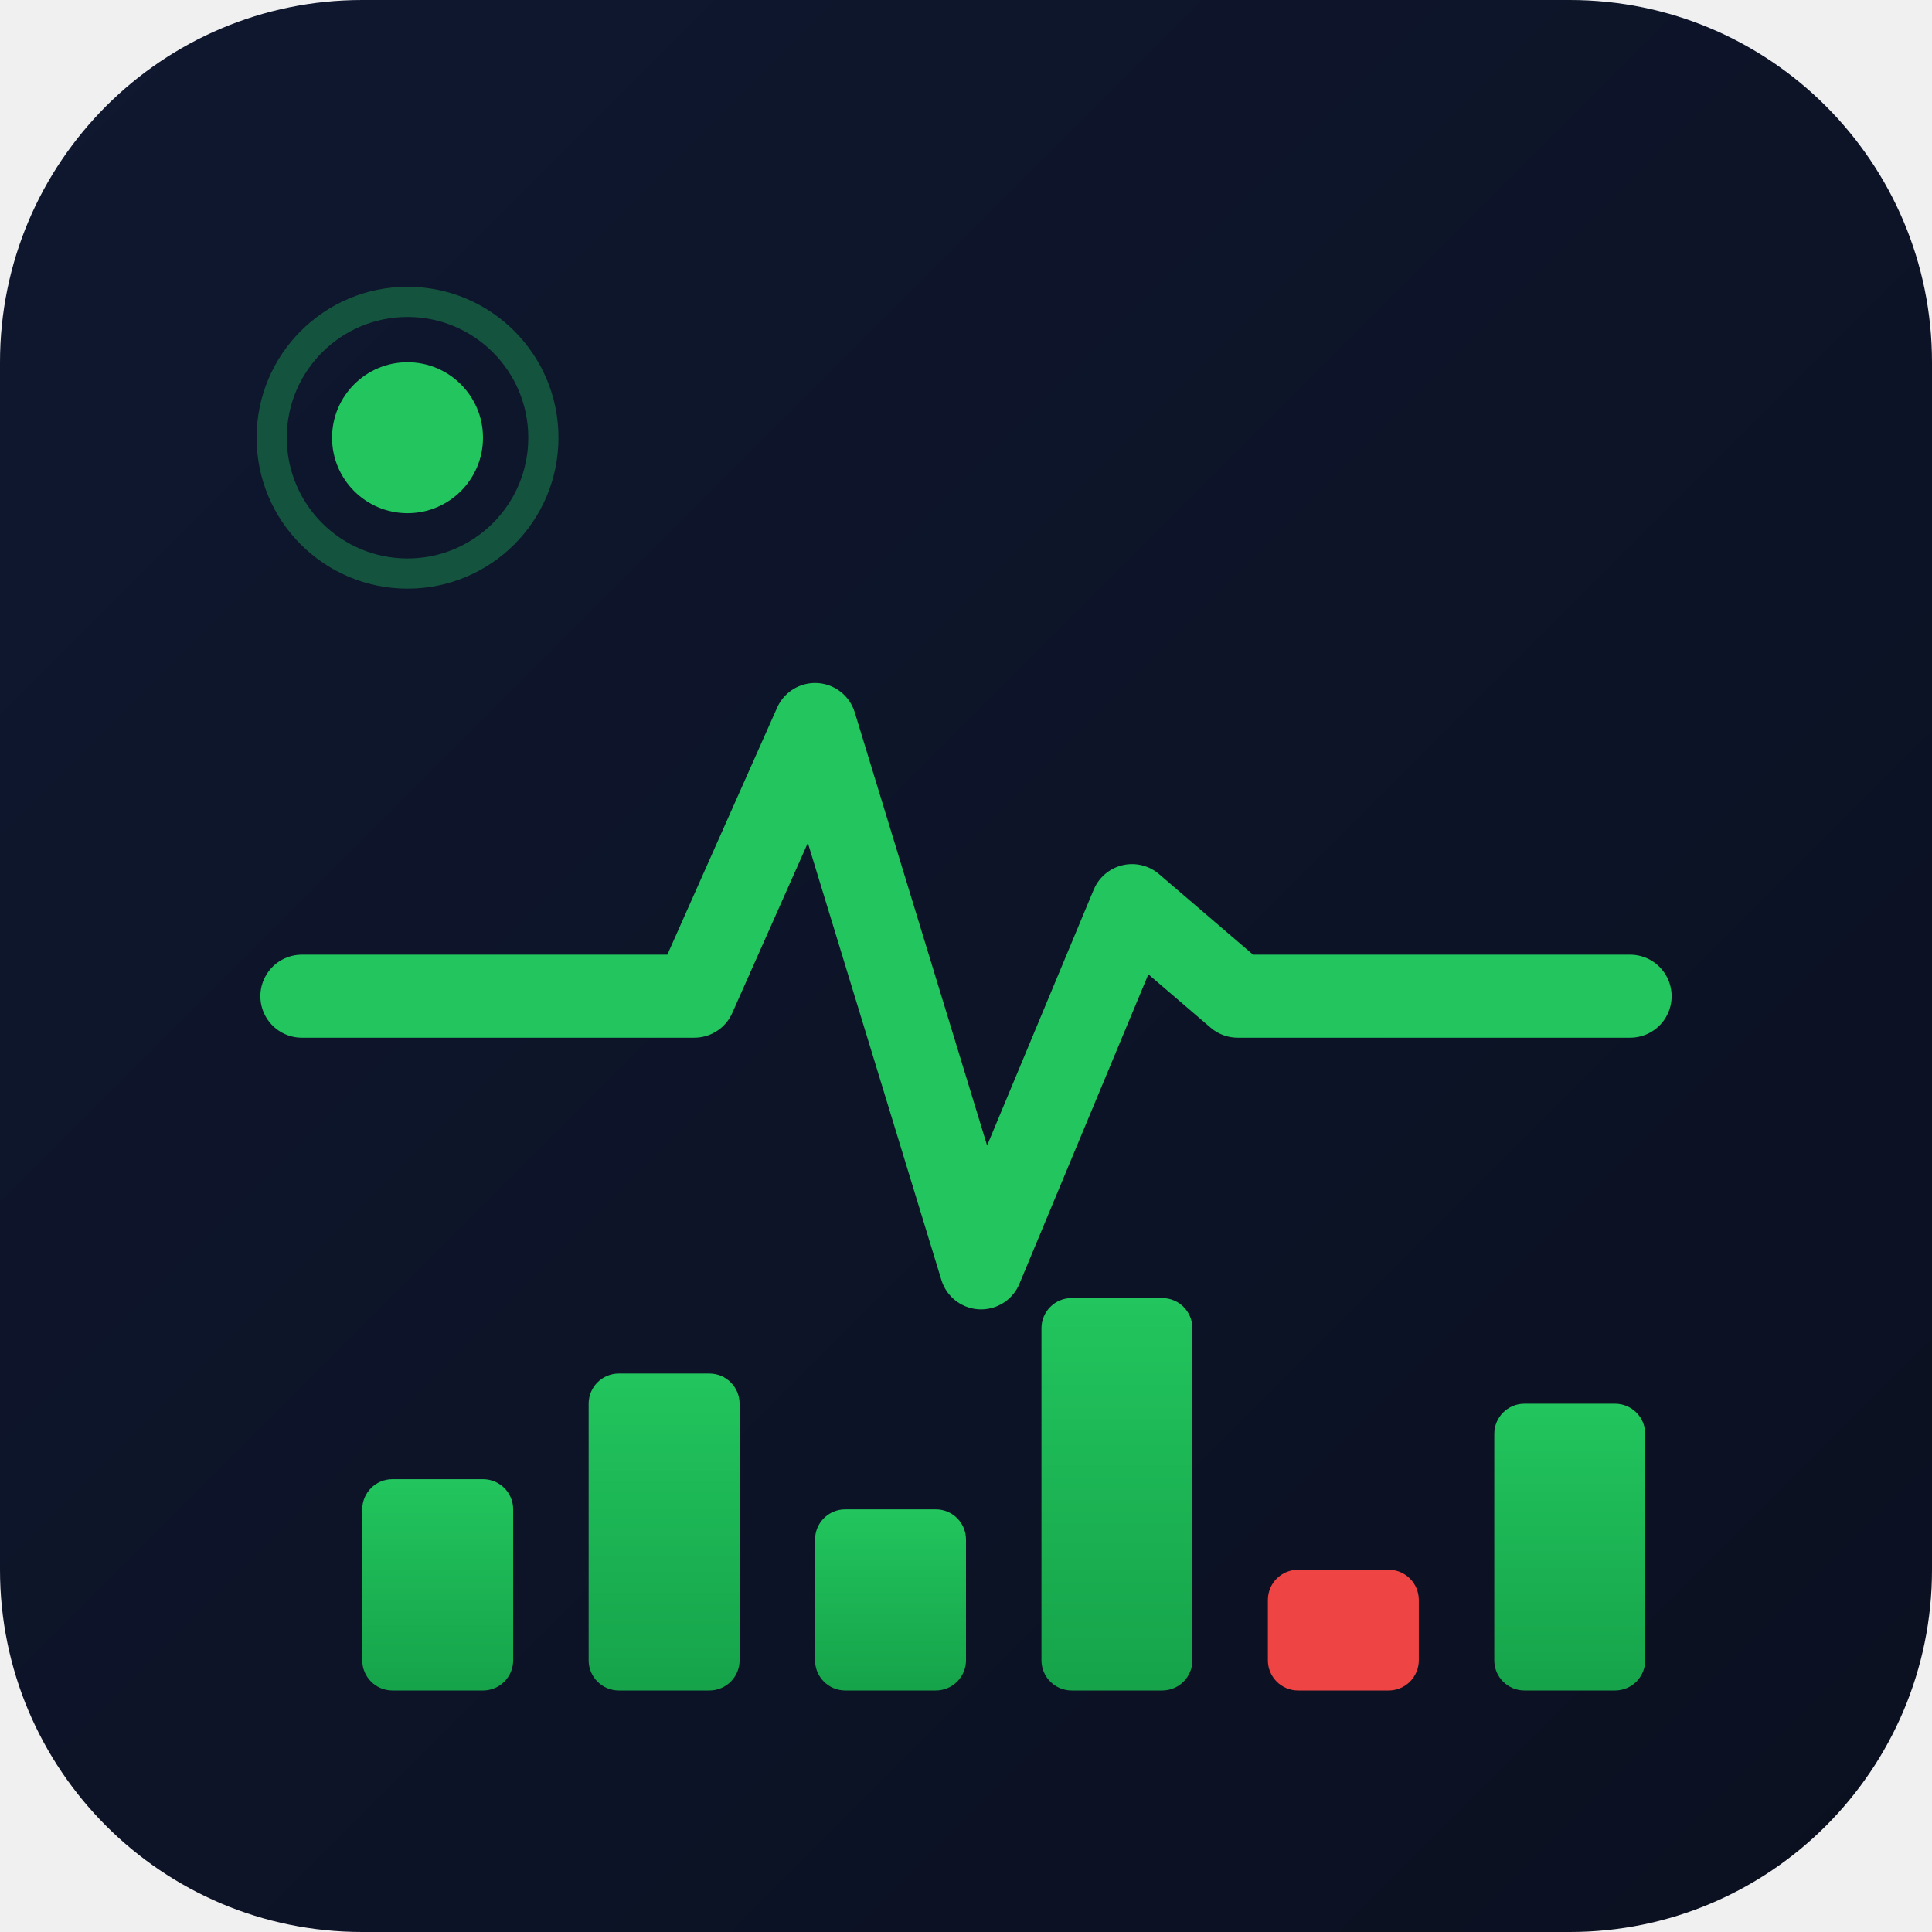
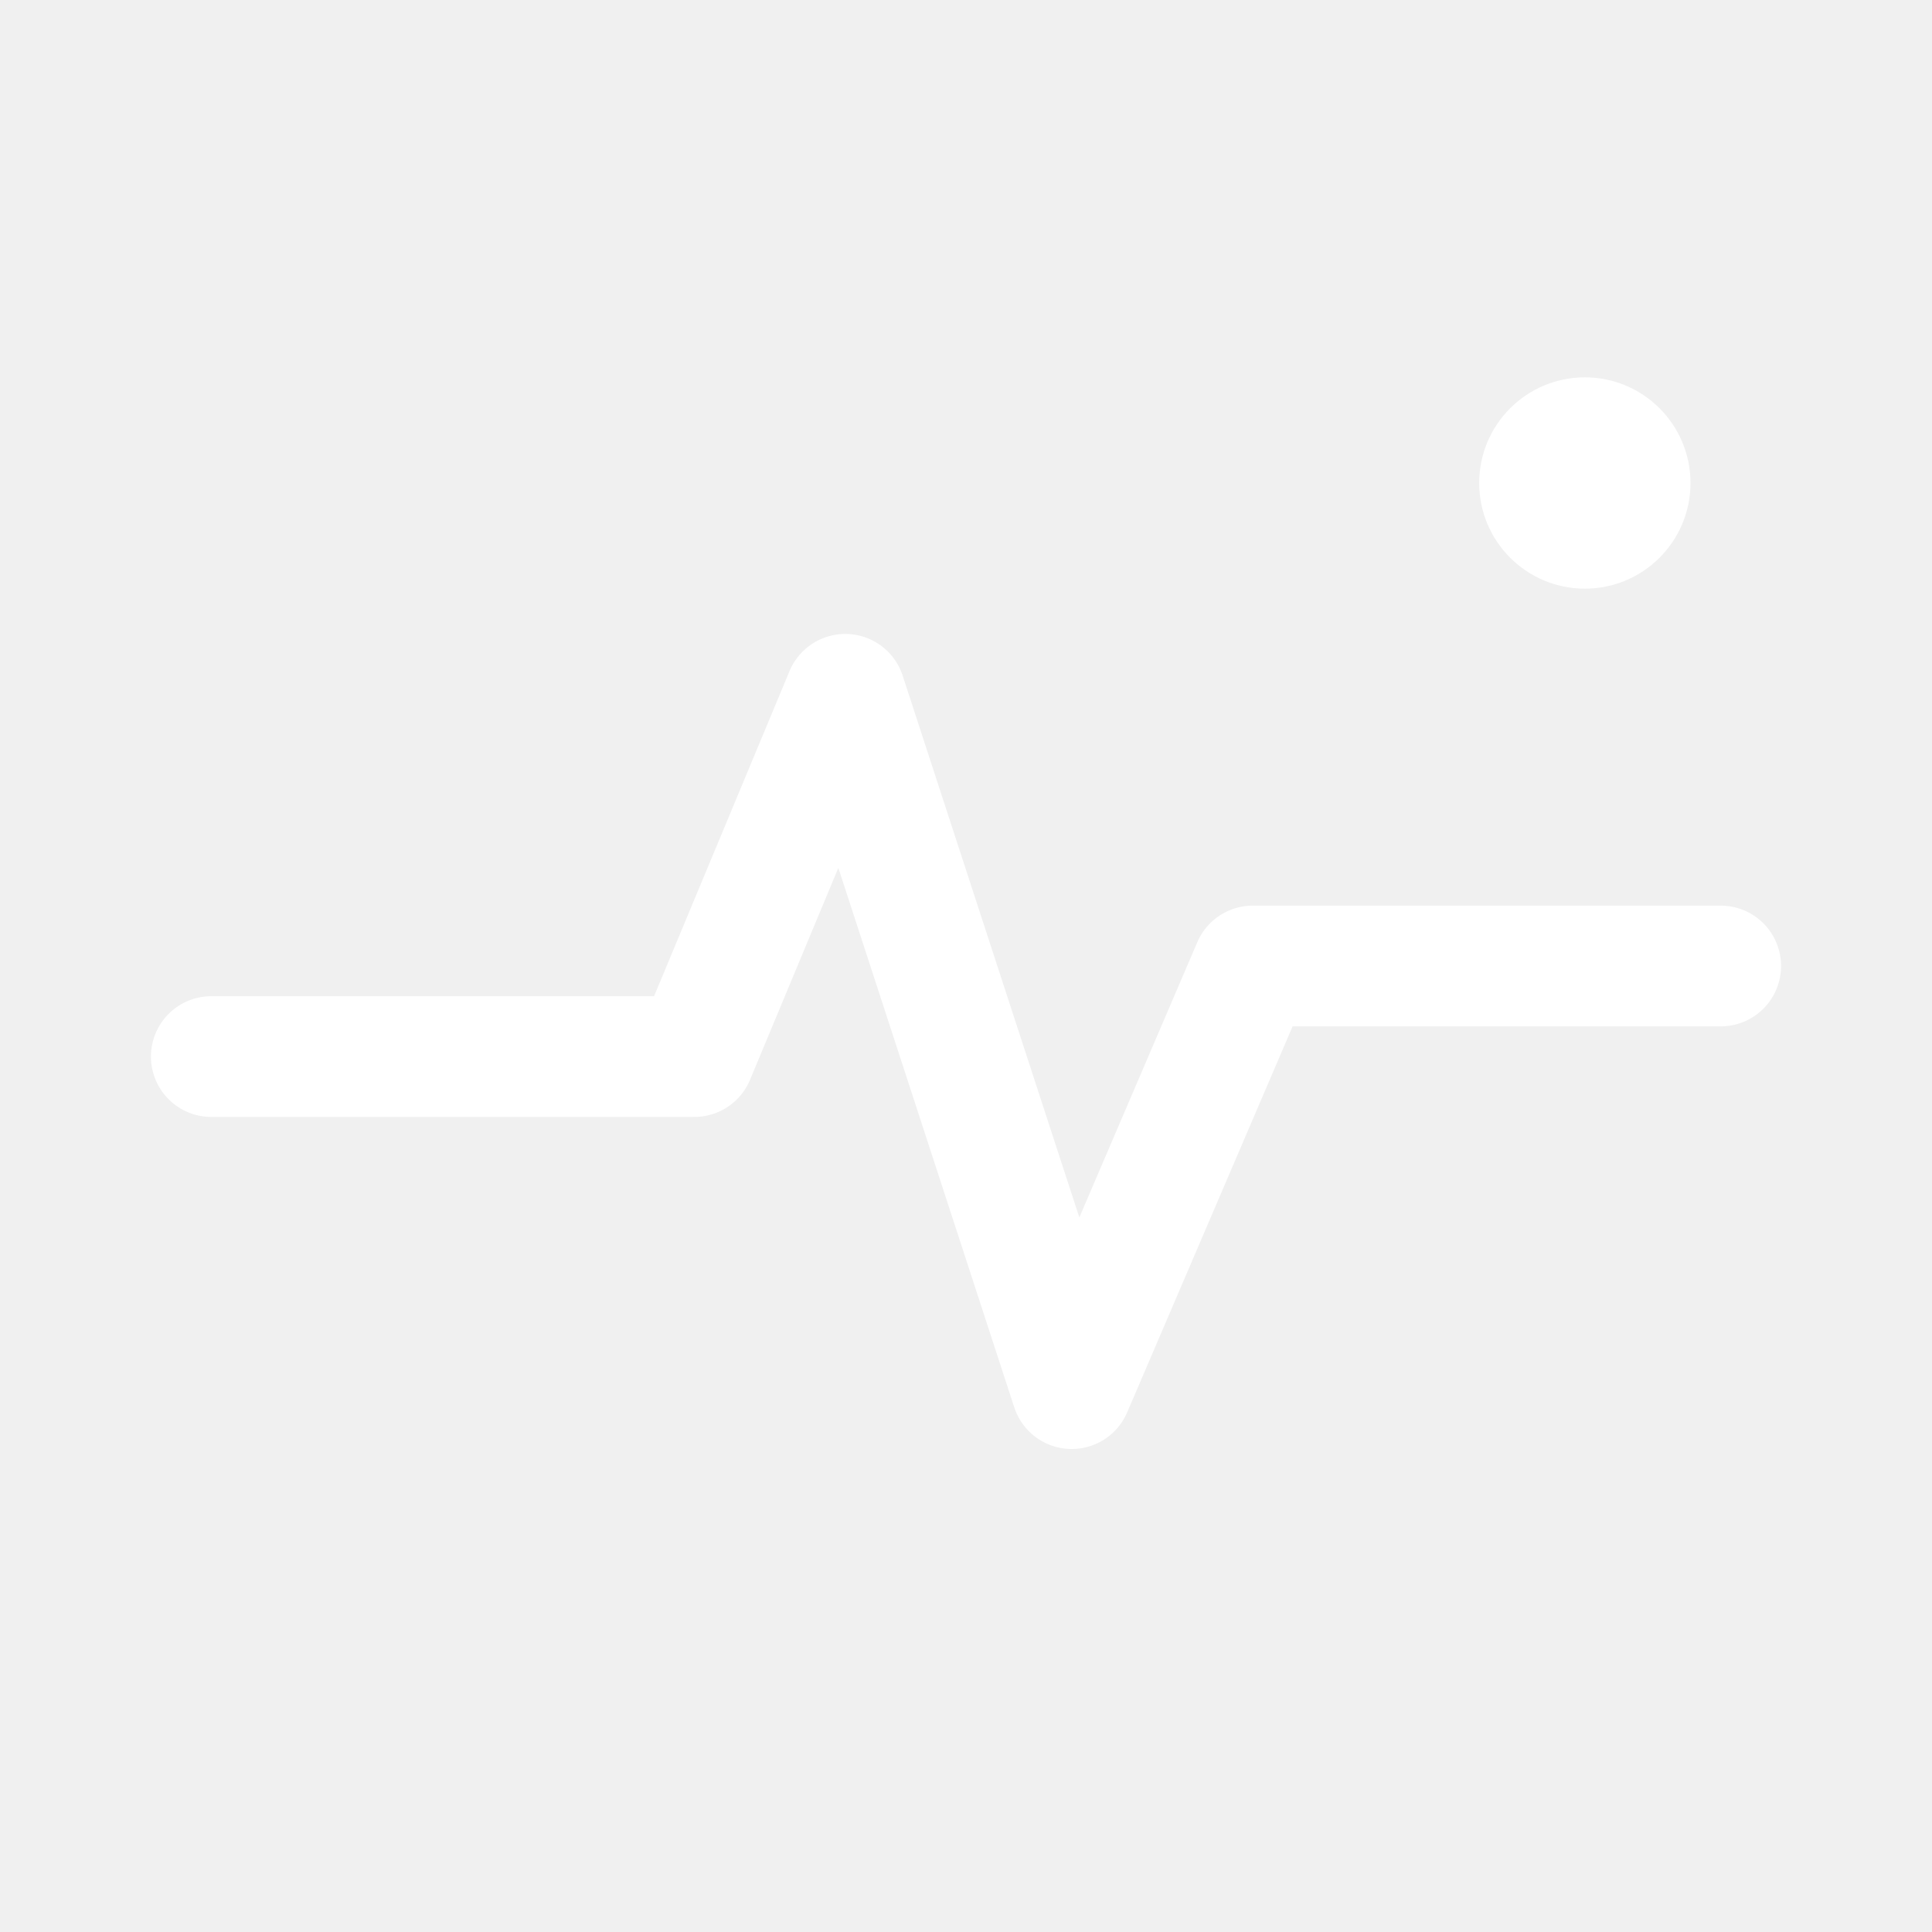
<svg xmlns="http://www.w3.org/2000/svg" viewBox="0 0 256 256">
-   <defs>
-     <linearGradient id="bgua" x1="0" y1="0" x2="1" y2="1">
-       <stop offset="0" stop-color="#0f1830" />
-       <stop offset="1" stop-color="#0b1020" />
-     </linearGradient>
-     <linearGradient id="upbar" x1="0" y1="1" x2="0" y2="0">
-       <stop offset="0" stop-color="#16a34a" />
-       <stop offset="1" stop-color="#22c55e" />
-     </linearGradient>
-   </defs>
-   <rect width="256" height="256" rx="48" fill="url(#bgua)" />
-   <circle cx="54" cy="58" r="10" fill="#22c55e" />
-   <circle cx="54" cy="58" r="18" fill="none" stroke="#22c55e" stroke-opacity="0.35" stroke-width="4" />
-   <path d="M40 132 H92 L108 96 L130 168 L150 120 L164 132 H216" fill="none" stroke="#22c55e" stroke-width="11" stroke-linecap="round" stroke-linejoin="round" />
-   <g>
-     <rect x="48" y="196" width="20" height="28" rx="4" fill="url(#upbar)" />
-     <rect x="78" y="182" width="20" height="42" rx="4" fill="url(#upbar)" />
-     <rect x="108" y="200" width="20" height="24" rx="4" fill="url(#upbar)" />
-     <rect x="138" y="172" width="20" height="52" rx="4" fill="url(#upbar)" />
-     <rect x="168" y="208" width="20" height="16" rx="4" fill="#ef4444" />
-     <rect x="198" y="186" width="20" height="38" rx="4" fill="url(#upbar)" />
-   </g>
+   <path d="M28 140 H92 L112 92 L142 184 L166 128 H228" fill="none" stroke="#ffffff" stroke-width="16" stroke-linecap="round" stroke-linejoin="round" />
+   <circle cx="210" cy="64" r="14" fill="#ffffff" />
</svg>
